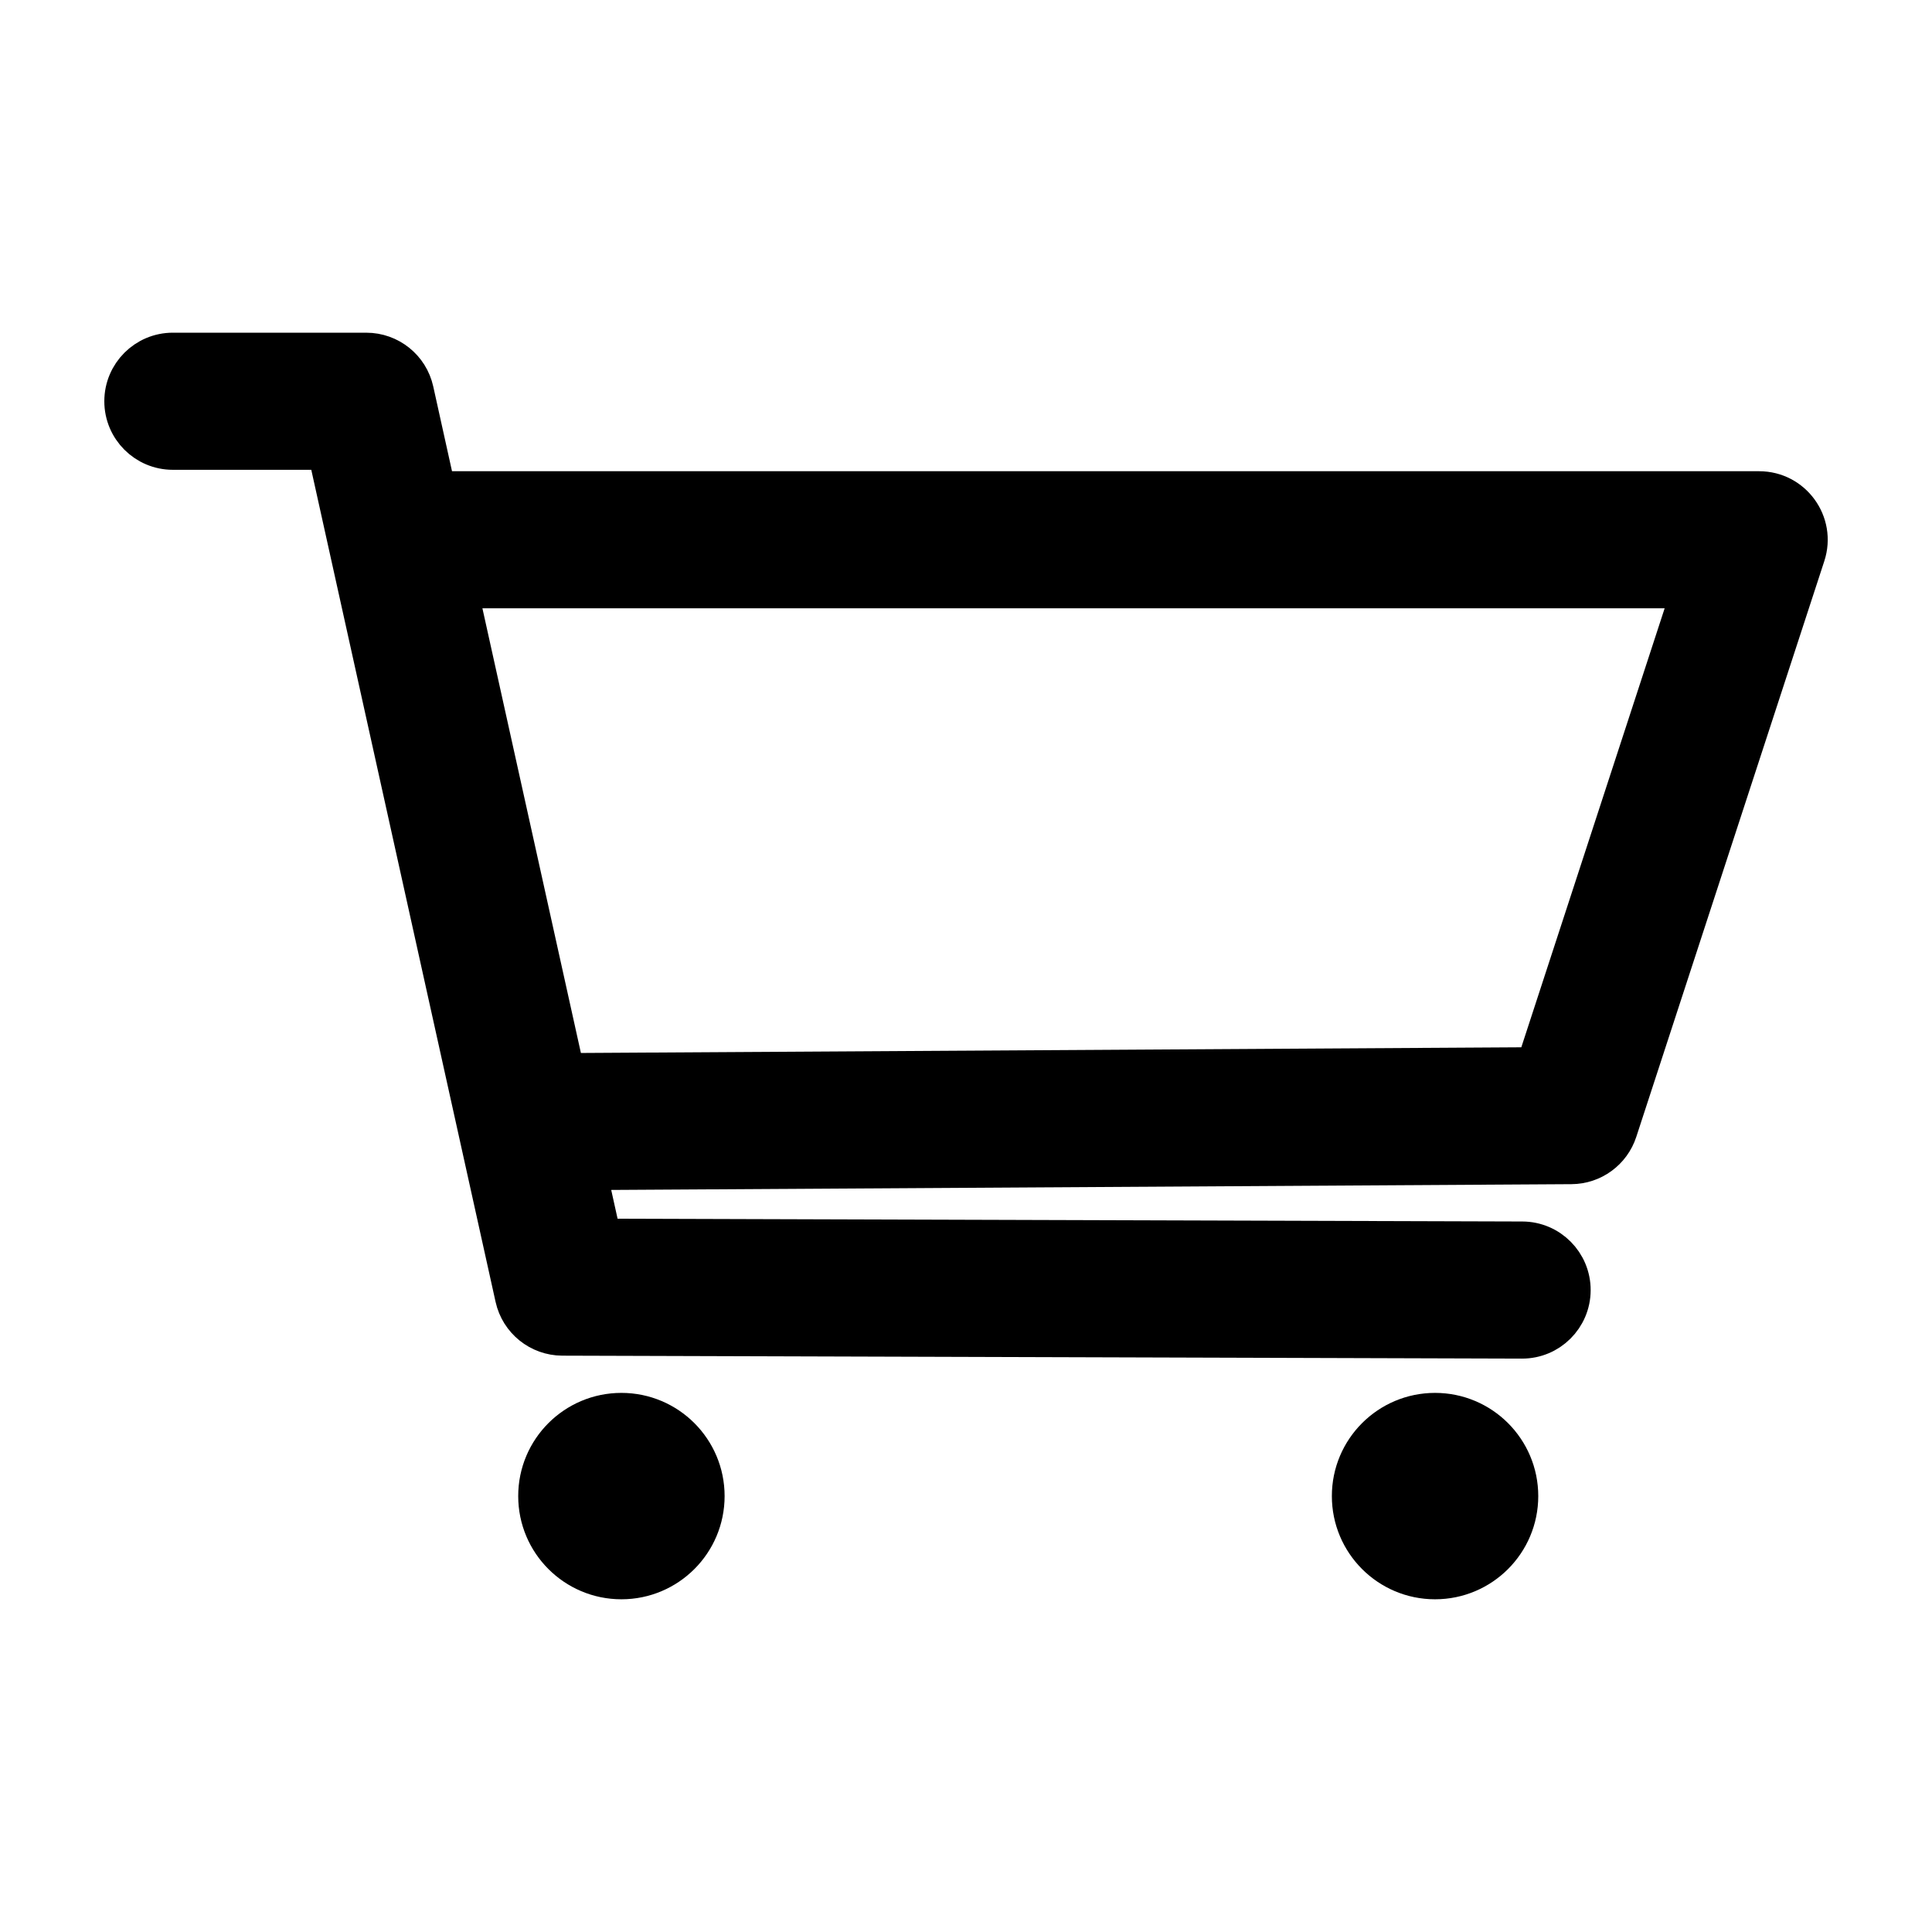
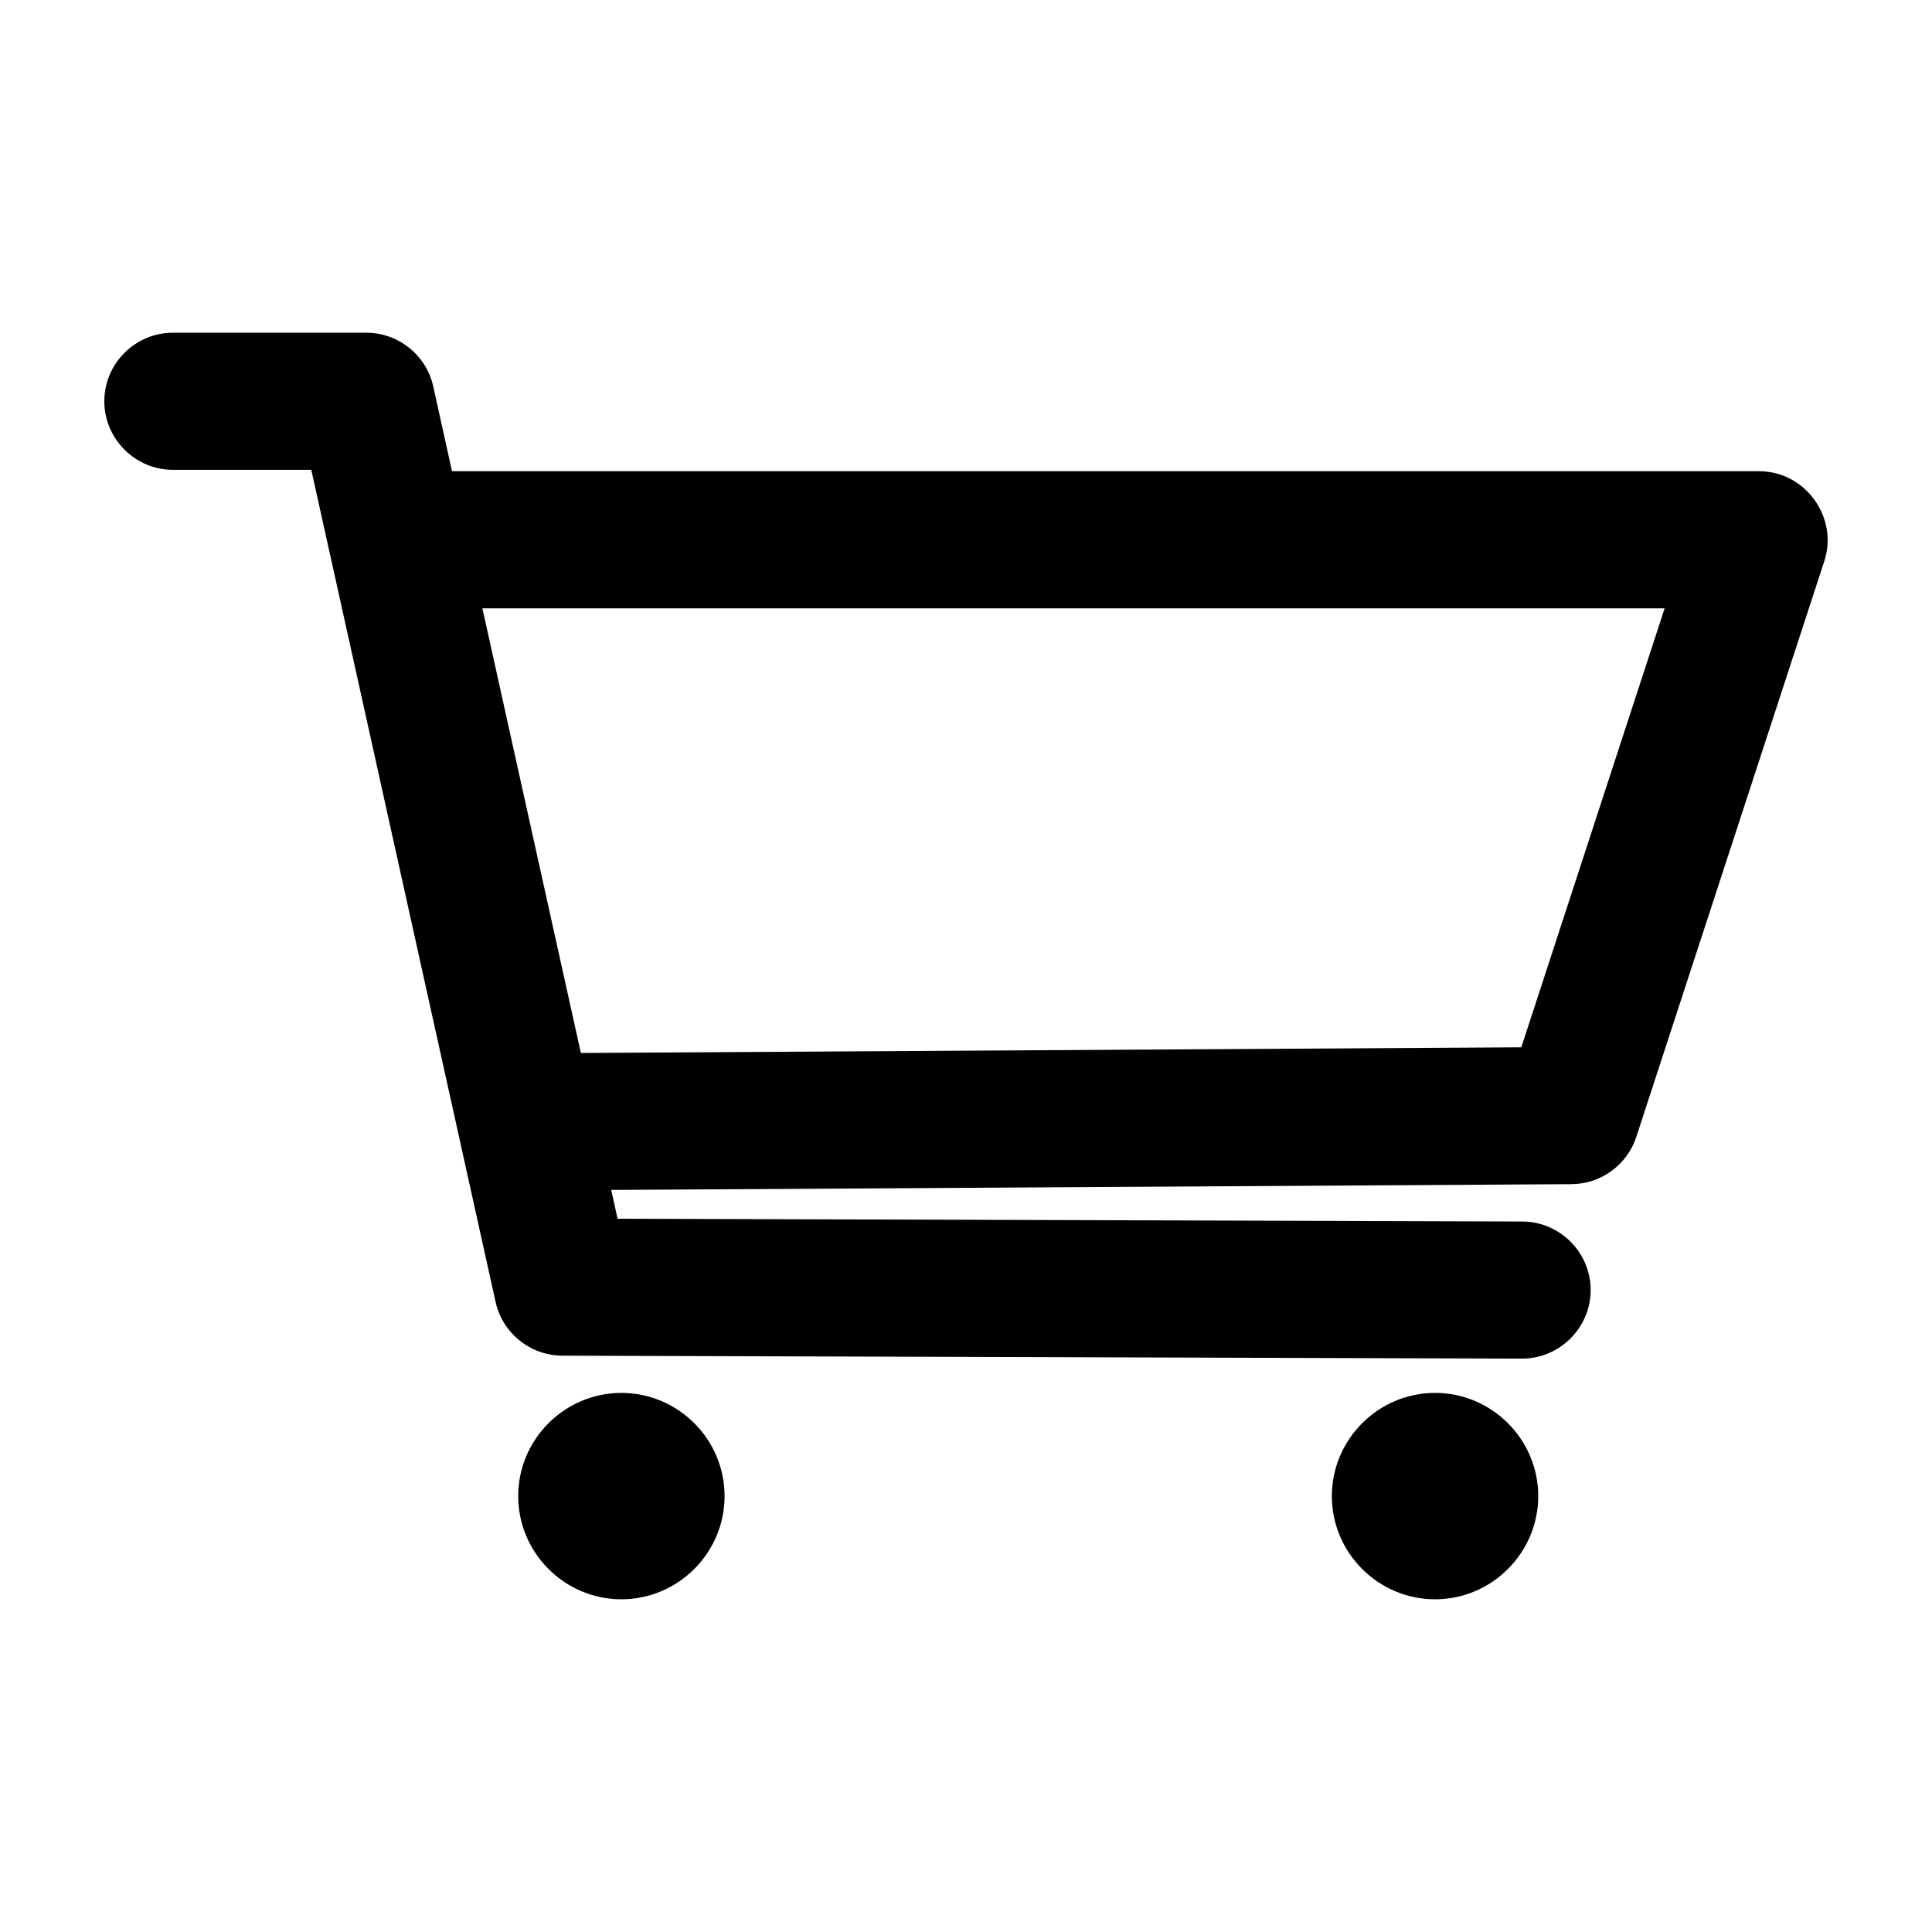
<svg xmlns="http://www.w3.org/2000/svg" width="500" height="500" viewBox="0 0 132.292 132.292" version="1.1" id="svg8">
  <defs id="defs2">
    </defs>
  <g id="layer1" transform="translate(0,-164.7083)">
-     <path id="path27" style="color:#000000;fill:#000000;stroke:#000000;stroke-width:2.646;stroke-linecap:round;stroke-linejoin:round;stroke-dasharray:none;stroke-opacity:1" d="m 11.837,188.812 c -1.861,5e-4 -3.37,1.509 -3.371,3.37 -9.314e-4,1.862 1.508,3.373 3.371,3.373 h 10.54 l 1.515,6.842 8.829,39.859 2.506,11.316 c 0.342,1.539 1.705,2.636 3.281,2.641 l 65.706,0.202 c 1.861,0.006 3.375,-1.498 3.382,-3.359 0.007,-1.862 -1.498,-3.378 -3.36,-3.384 l -63.01,-0.193 -1.02,-4.604 67.393,-0.405 c 1.452,-0.008 2.736,-0.945 3.186,-2.325 l 12.876,-39.43 c 0.71,-2.179 -0.913,-4.417 -3.205,-4.417 H 29.889 l -1.515,-6.844 c -0.342,-1.543 -1.71,-2.64 -3.29,-2.641 z m 19.548,16.227 h 84.424 l -10.677,32.699 -66.416,0.401 z m 11.165,56.369 c -3.172,9e-5 -5.744,2.572 -5.743,5.744 9.2e-5,3.172 2.571,5.743 5.743,5.743 3.172,2e-4 5.744,-2.571 5.744,-5.743 2.01e-4,-3.172 -2.572,-5.744 -5.744,-5.744 z m 55.714,0 c -3.172,9e-5 -5.744,2.572 -5.743,5.744 9.2e-5,3.172 2.571,5.743 5.743,5.743 3.172,2e-4 5.744,-2.571 5.744,-5.743 2e-4,-3.172 -2.572,-5.744 -5.744,-5.744 z" />
+     <path id="path1" style="color:#000000;fill:#000000;stroke-linecap:round;stroke-linejoin:round;-inkscape-stroke:none" d="M 11.836 187.49 C 9.26 187.491 7.144 189.606 7.143 192.182 C 7.141 194.759 9.258 196.878 11.836 196.879 L 21.314 196.879 L 22.6 202.684 A 1.323 1.323 0 0 0 22.602 202.686 L 31.43 242.543 L 33.935 253.859 C 34.41 255.995 36.316 257.53 38.504 257.537 L 104.211 257.738 C 106.788 257.746 108.911 255.636 108.92 253.061 C 108.93 250.483 106.818 248.359 104.24 248.35 L 42.289 248.16 L 41.852 246.188 L 107.607 245.793 C 109.624 245.782 111.419 244.472 112.045 242.555 L 124.92 203.125 C 125.897 200.127 123.61 196.975 120.457 196.975 L 30.951 196.975 L 29.666 191.168 A 1.323 1.323 0 0 0 29.666 191.168 A 1.323 1.323 0 0 0 29.666 191.167 A 1.323 1.323 0 0 0 29.666 191.167 A 1.323 1.323 0 0 0 29.666 191.166 C 29.191 189.026 27.276 187.491 25.084 187.49 L 11.836 187.49 z M 33.031 206.363 L 113.984 206.363 L 104.17 236.422 L 39.775 236.81 L 33.031 206.363 z M 42.549 260.086 C 38.662 260.086 35.482 263.265 35.483 267.152 C 35.483 271.039 38.662 274.219 42.549 274.219 C 46.436 274.219 49.615 271.039 49.615 267.152 C 49.615 263.265 46.436 260.086 42.549 260.086 z M 98.264 260.086 C 94.377 260.086 91.197 263.265 91.197 267.152 C 91.197 271.039 94.377 274.219 98.264 274.219 C 102.151 274.219 105.33 271.039 105.33 267.152 C 105.33 263.265 102.151 260.086 98.264 260.086 z " />
    <g id="path13" transform="matrix(1.908378,0,0,3.378064,-80.73619,-642.0031)" />
  </g>
</svg>
